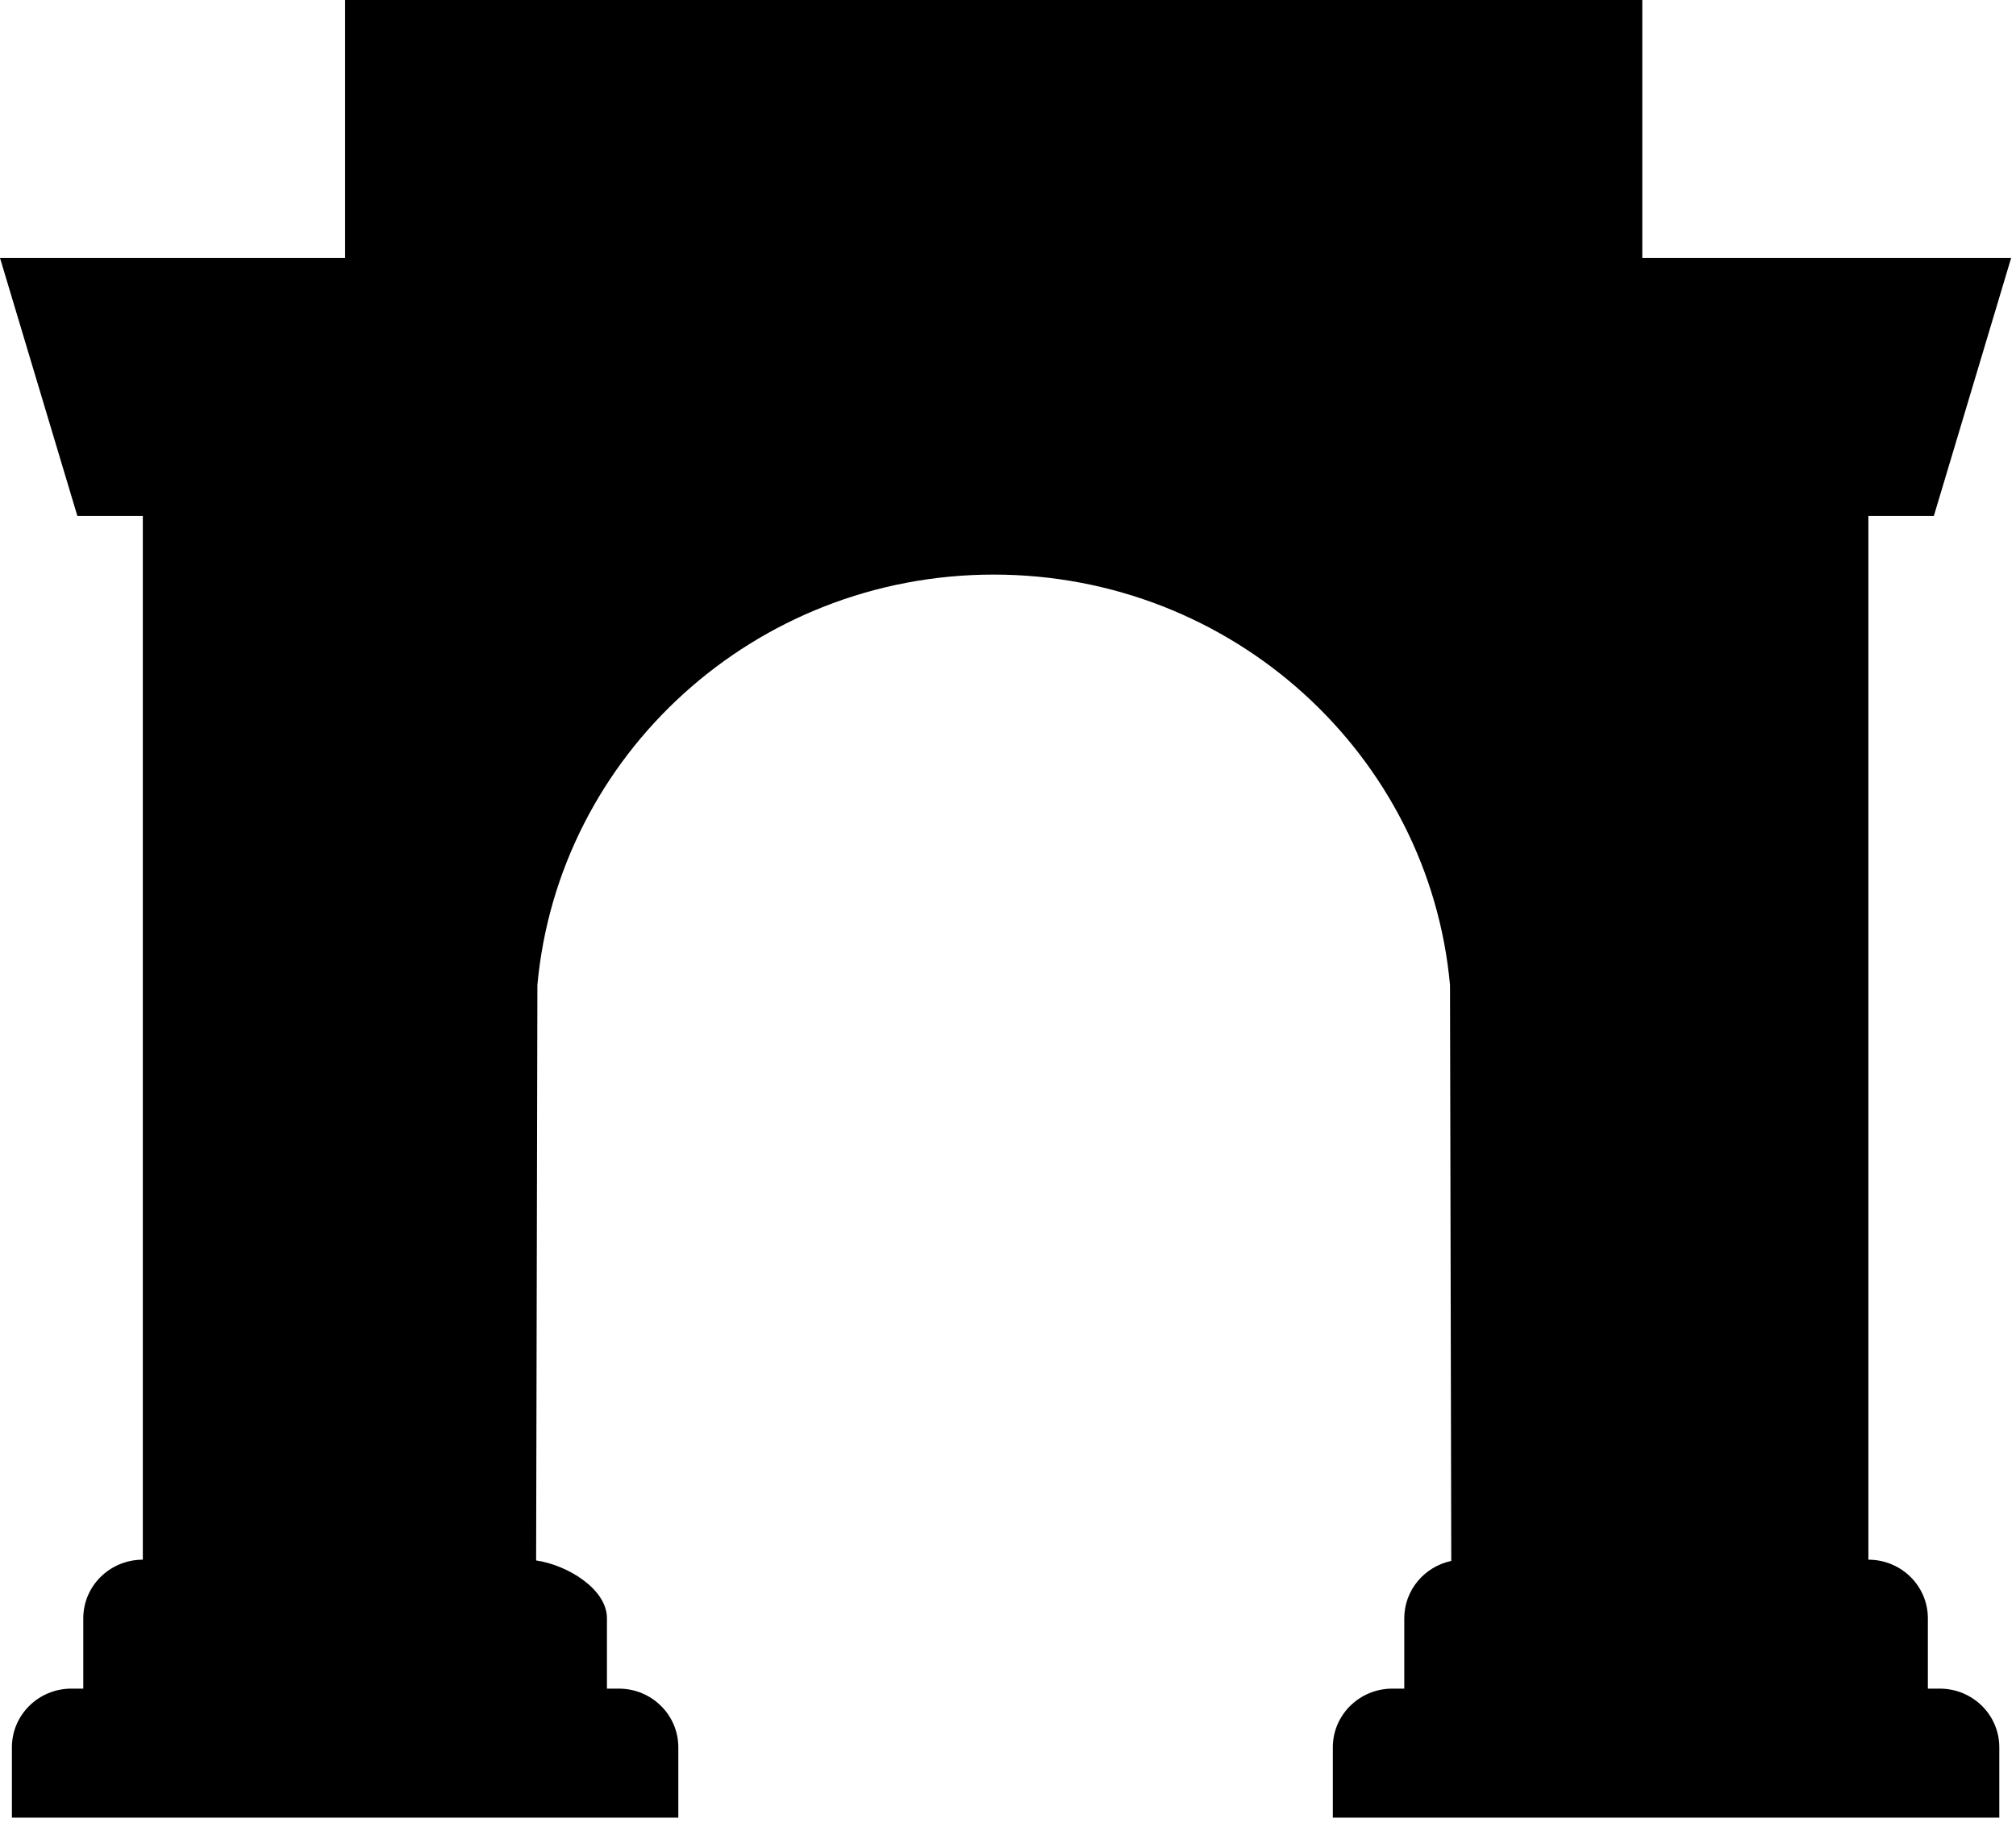
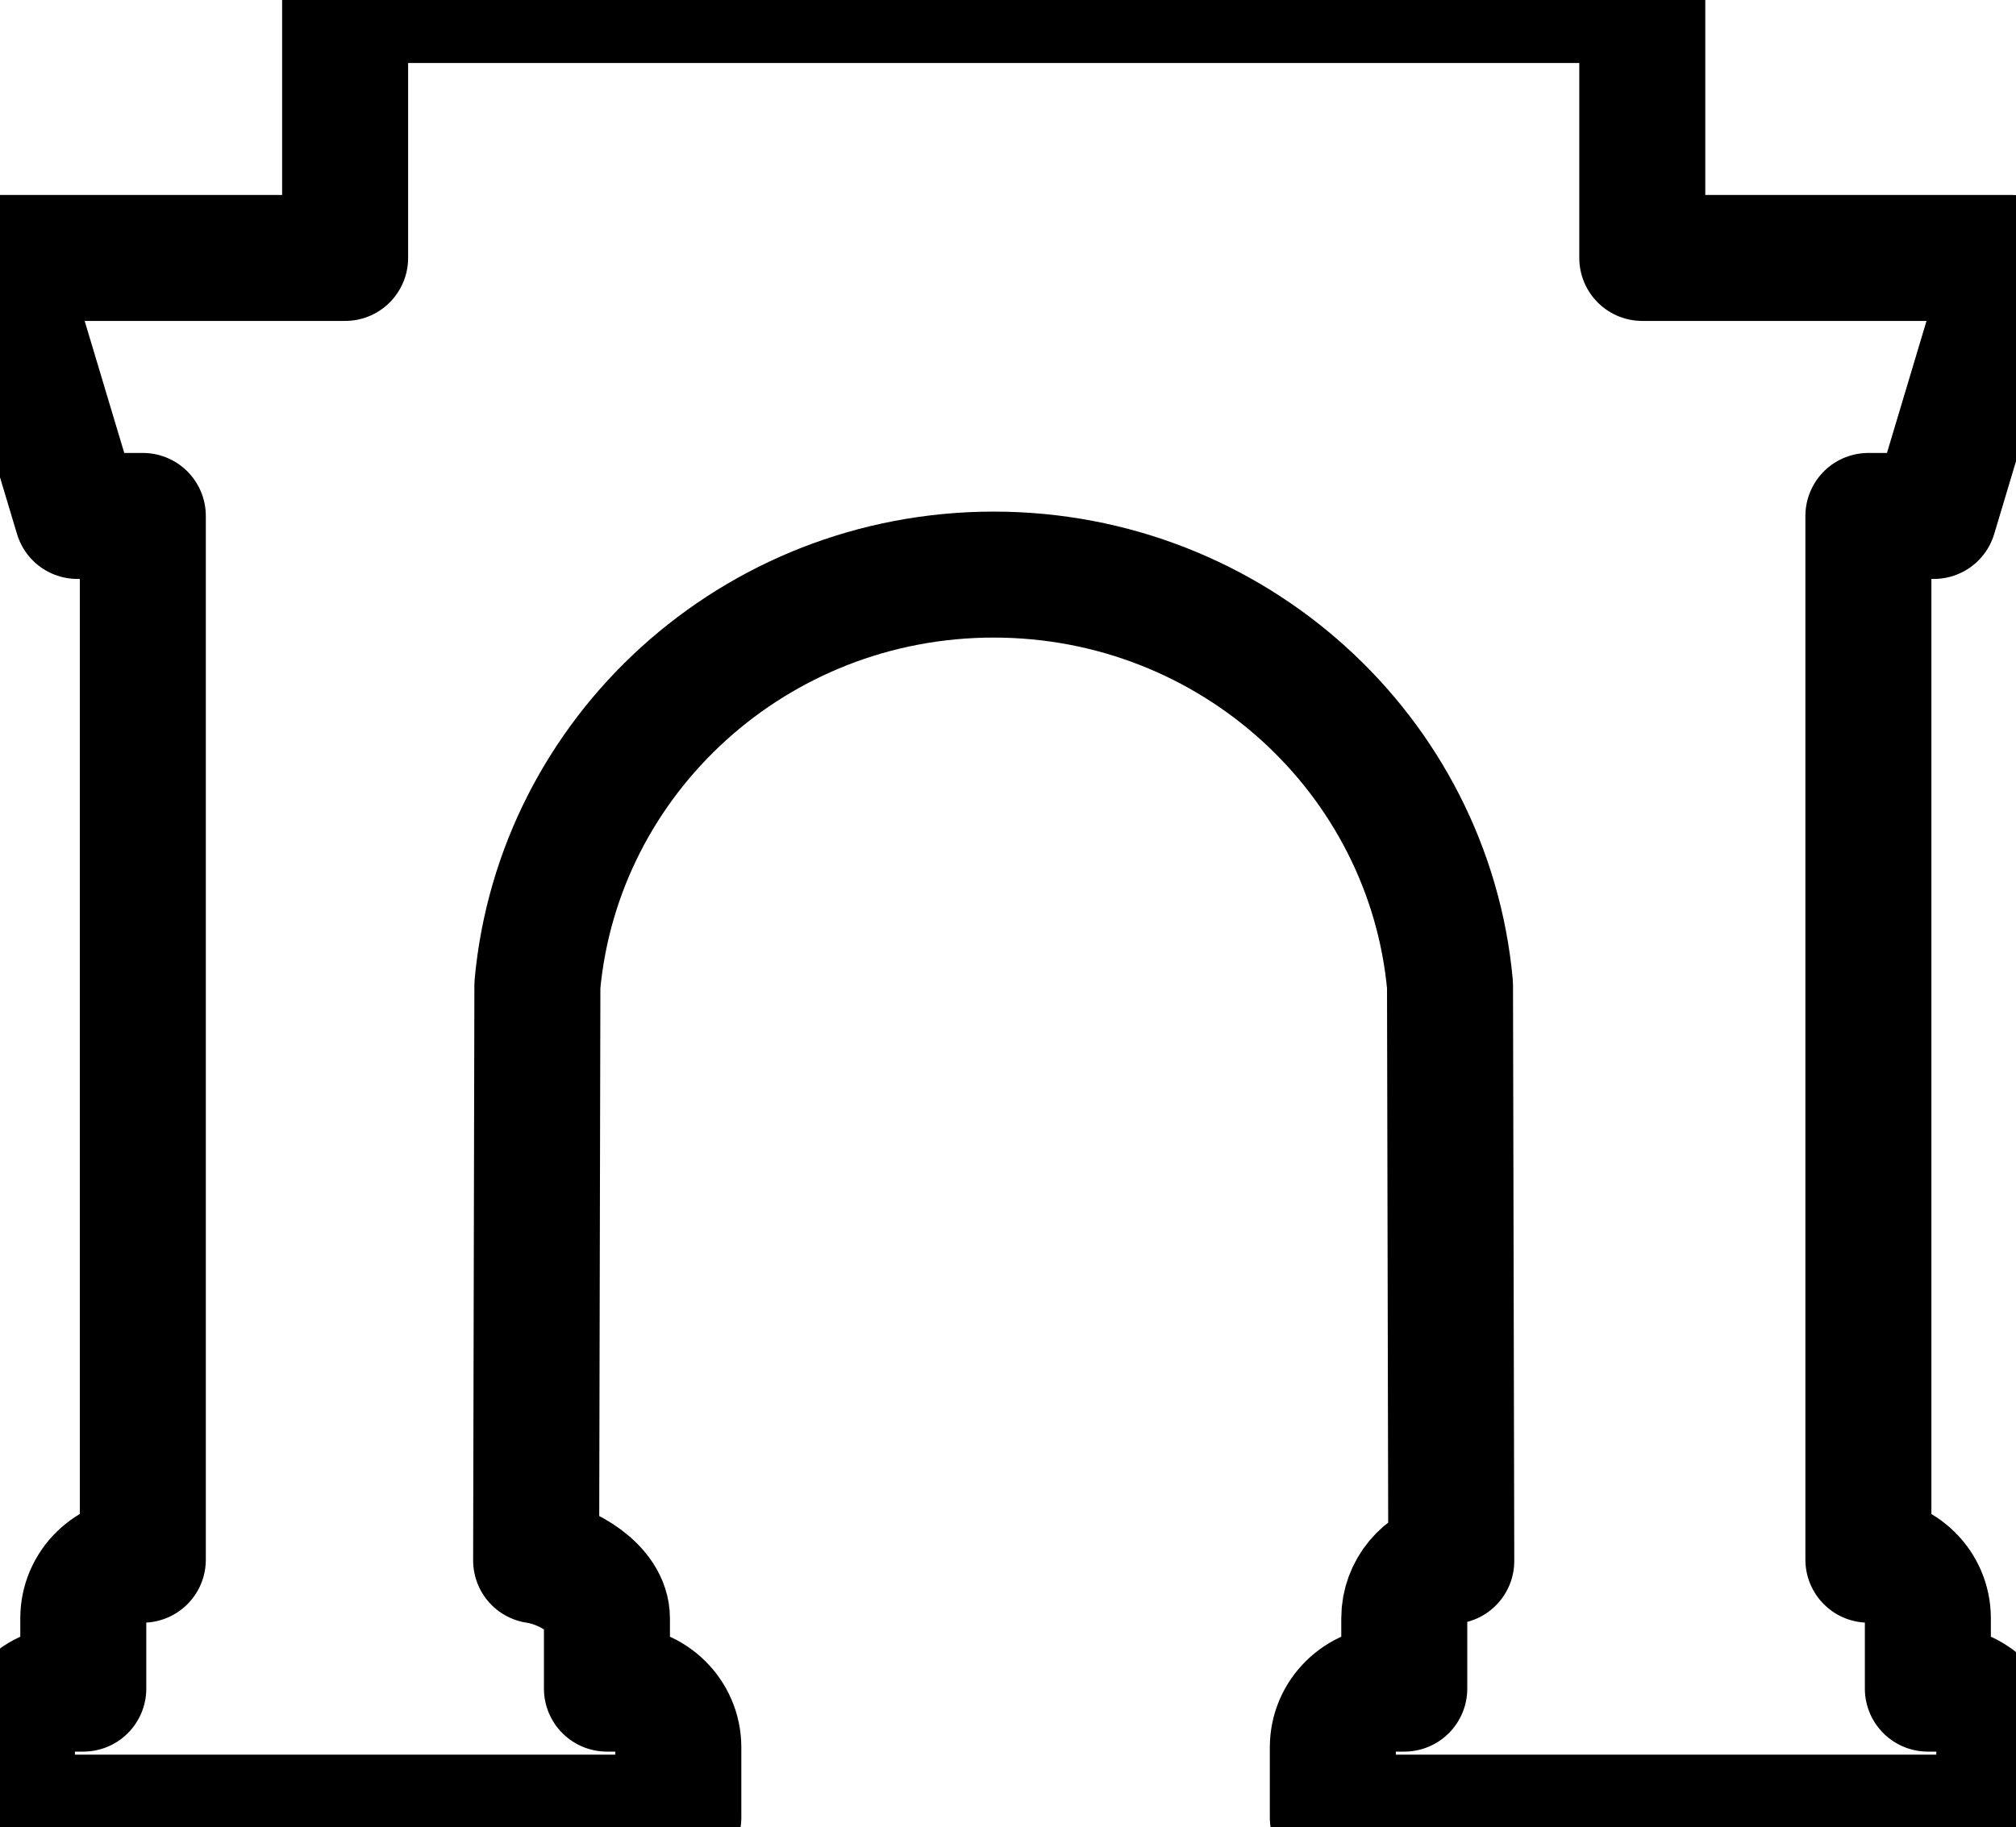
- <svg xmlns="http://www.w3.org/2000/svg" width="32px" height="29px" viewBox="0 0 32 29" version="1.1">
+ <svg xmlns="http://www.w3.org/2000/svg" viewBox="0 0 32 29" fill="none" stroke="currentColor" stroke-width="2" stroke-linecap="round" stroke-linejoin="round">
  <path d="M5.478,0 L26.068,0 L26.068,4.095 L31.923,4.095 L30.696,8.191 L29.657,8.191 L29.657,24.761 C30.178,24.761 30.601,25.177 30.601,25.691 L30.601,26.808 L30.79,26.808 C31.312,26.808 31.735,27.225 31.735,27.739 L31.735,28.856 L21.156,28.856 L21.156,27.739 C21.156,27.225 21.579,26.808 22.101,26.808 L22.29,26.808 L22.29,25.691 C22.29,25.244 22.61,24.871 23.036,24.781 L23.016,15.638 C22.682,11.985 19.567,9.122 15.773,9.122 C11.979,9.122 8.864,11.985 8.53,15.638 L8.51,24.773 C9.014,24.847 9.634,25.23 9.634,25.691 L9.634,26.808 L9.823,26.808 C10.344,26.808 10.767,27.225 10.767,27.739 L10.767,28.856 L0.189,28.856 L0.189,27.739 C0.189,27.225 0.612,26.808 1.133,26.808 L1.322,26.808 L1.322,25.691 C1.322,25.177 1.745,24.761 2.267,24.761 L2.267,8.191 L1.228,8.191 L0,4.095 L5.478,4.095 L5.478,0 Z" />
</svg>
